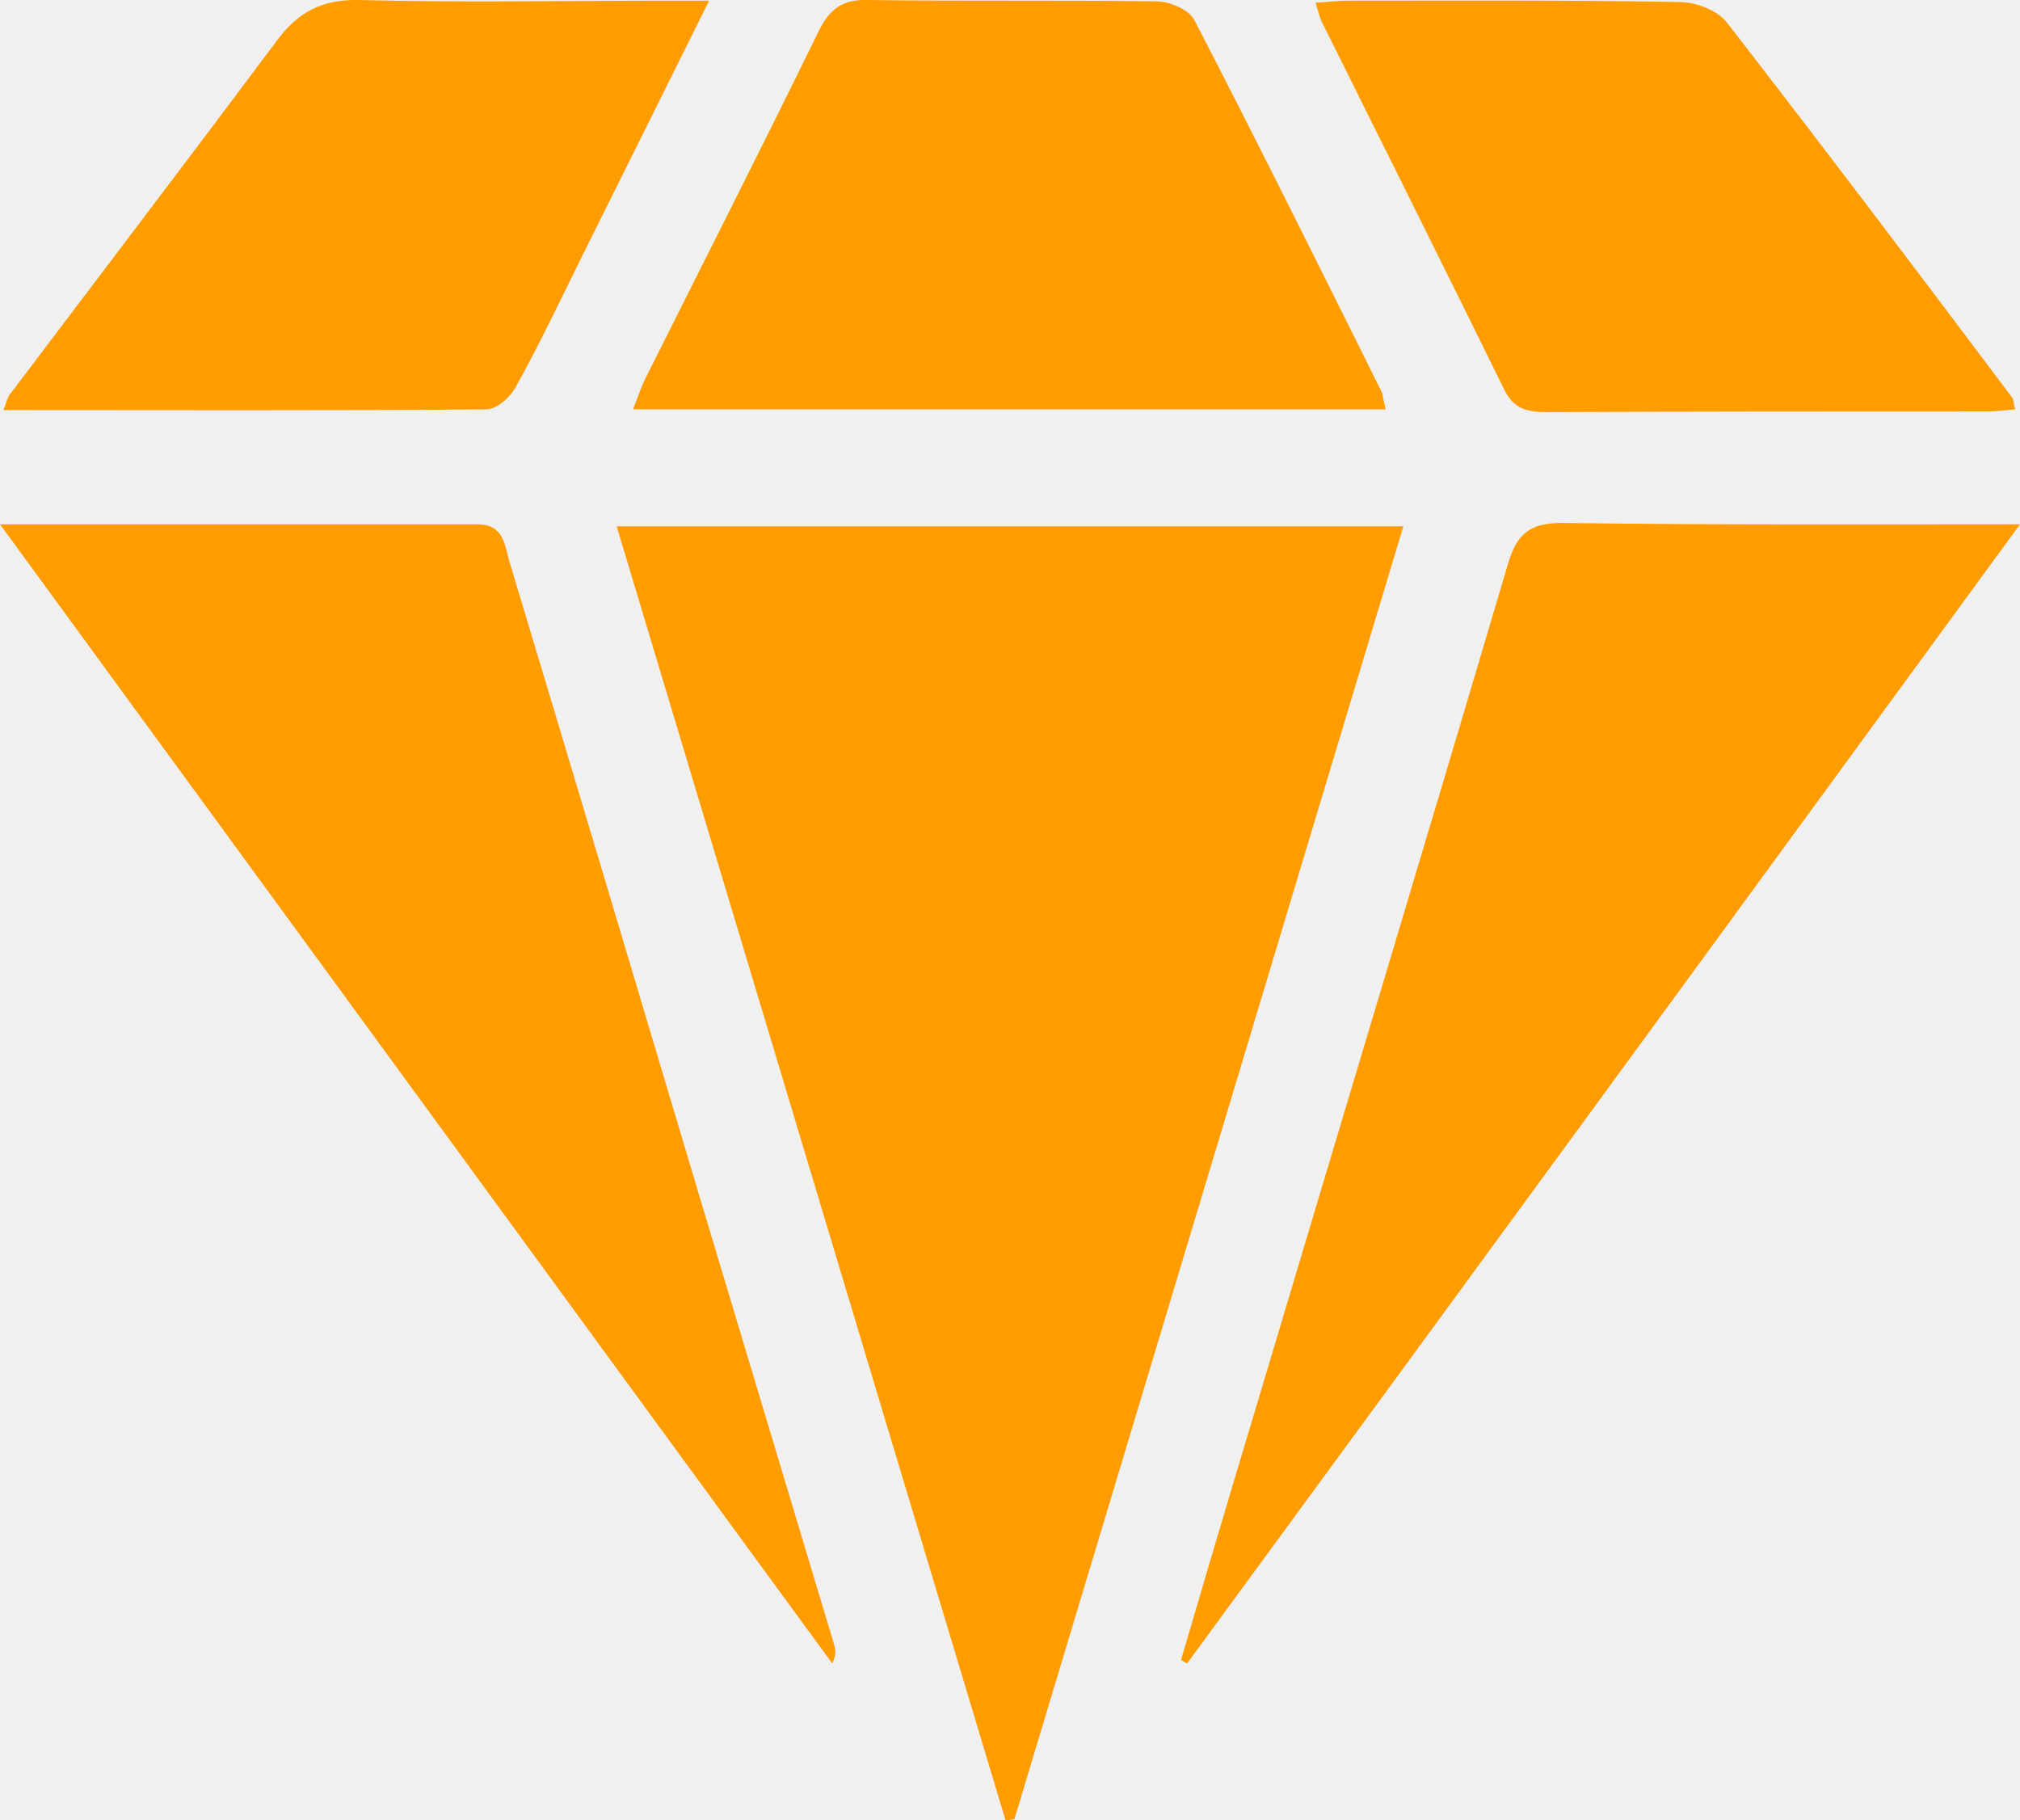
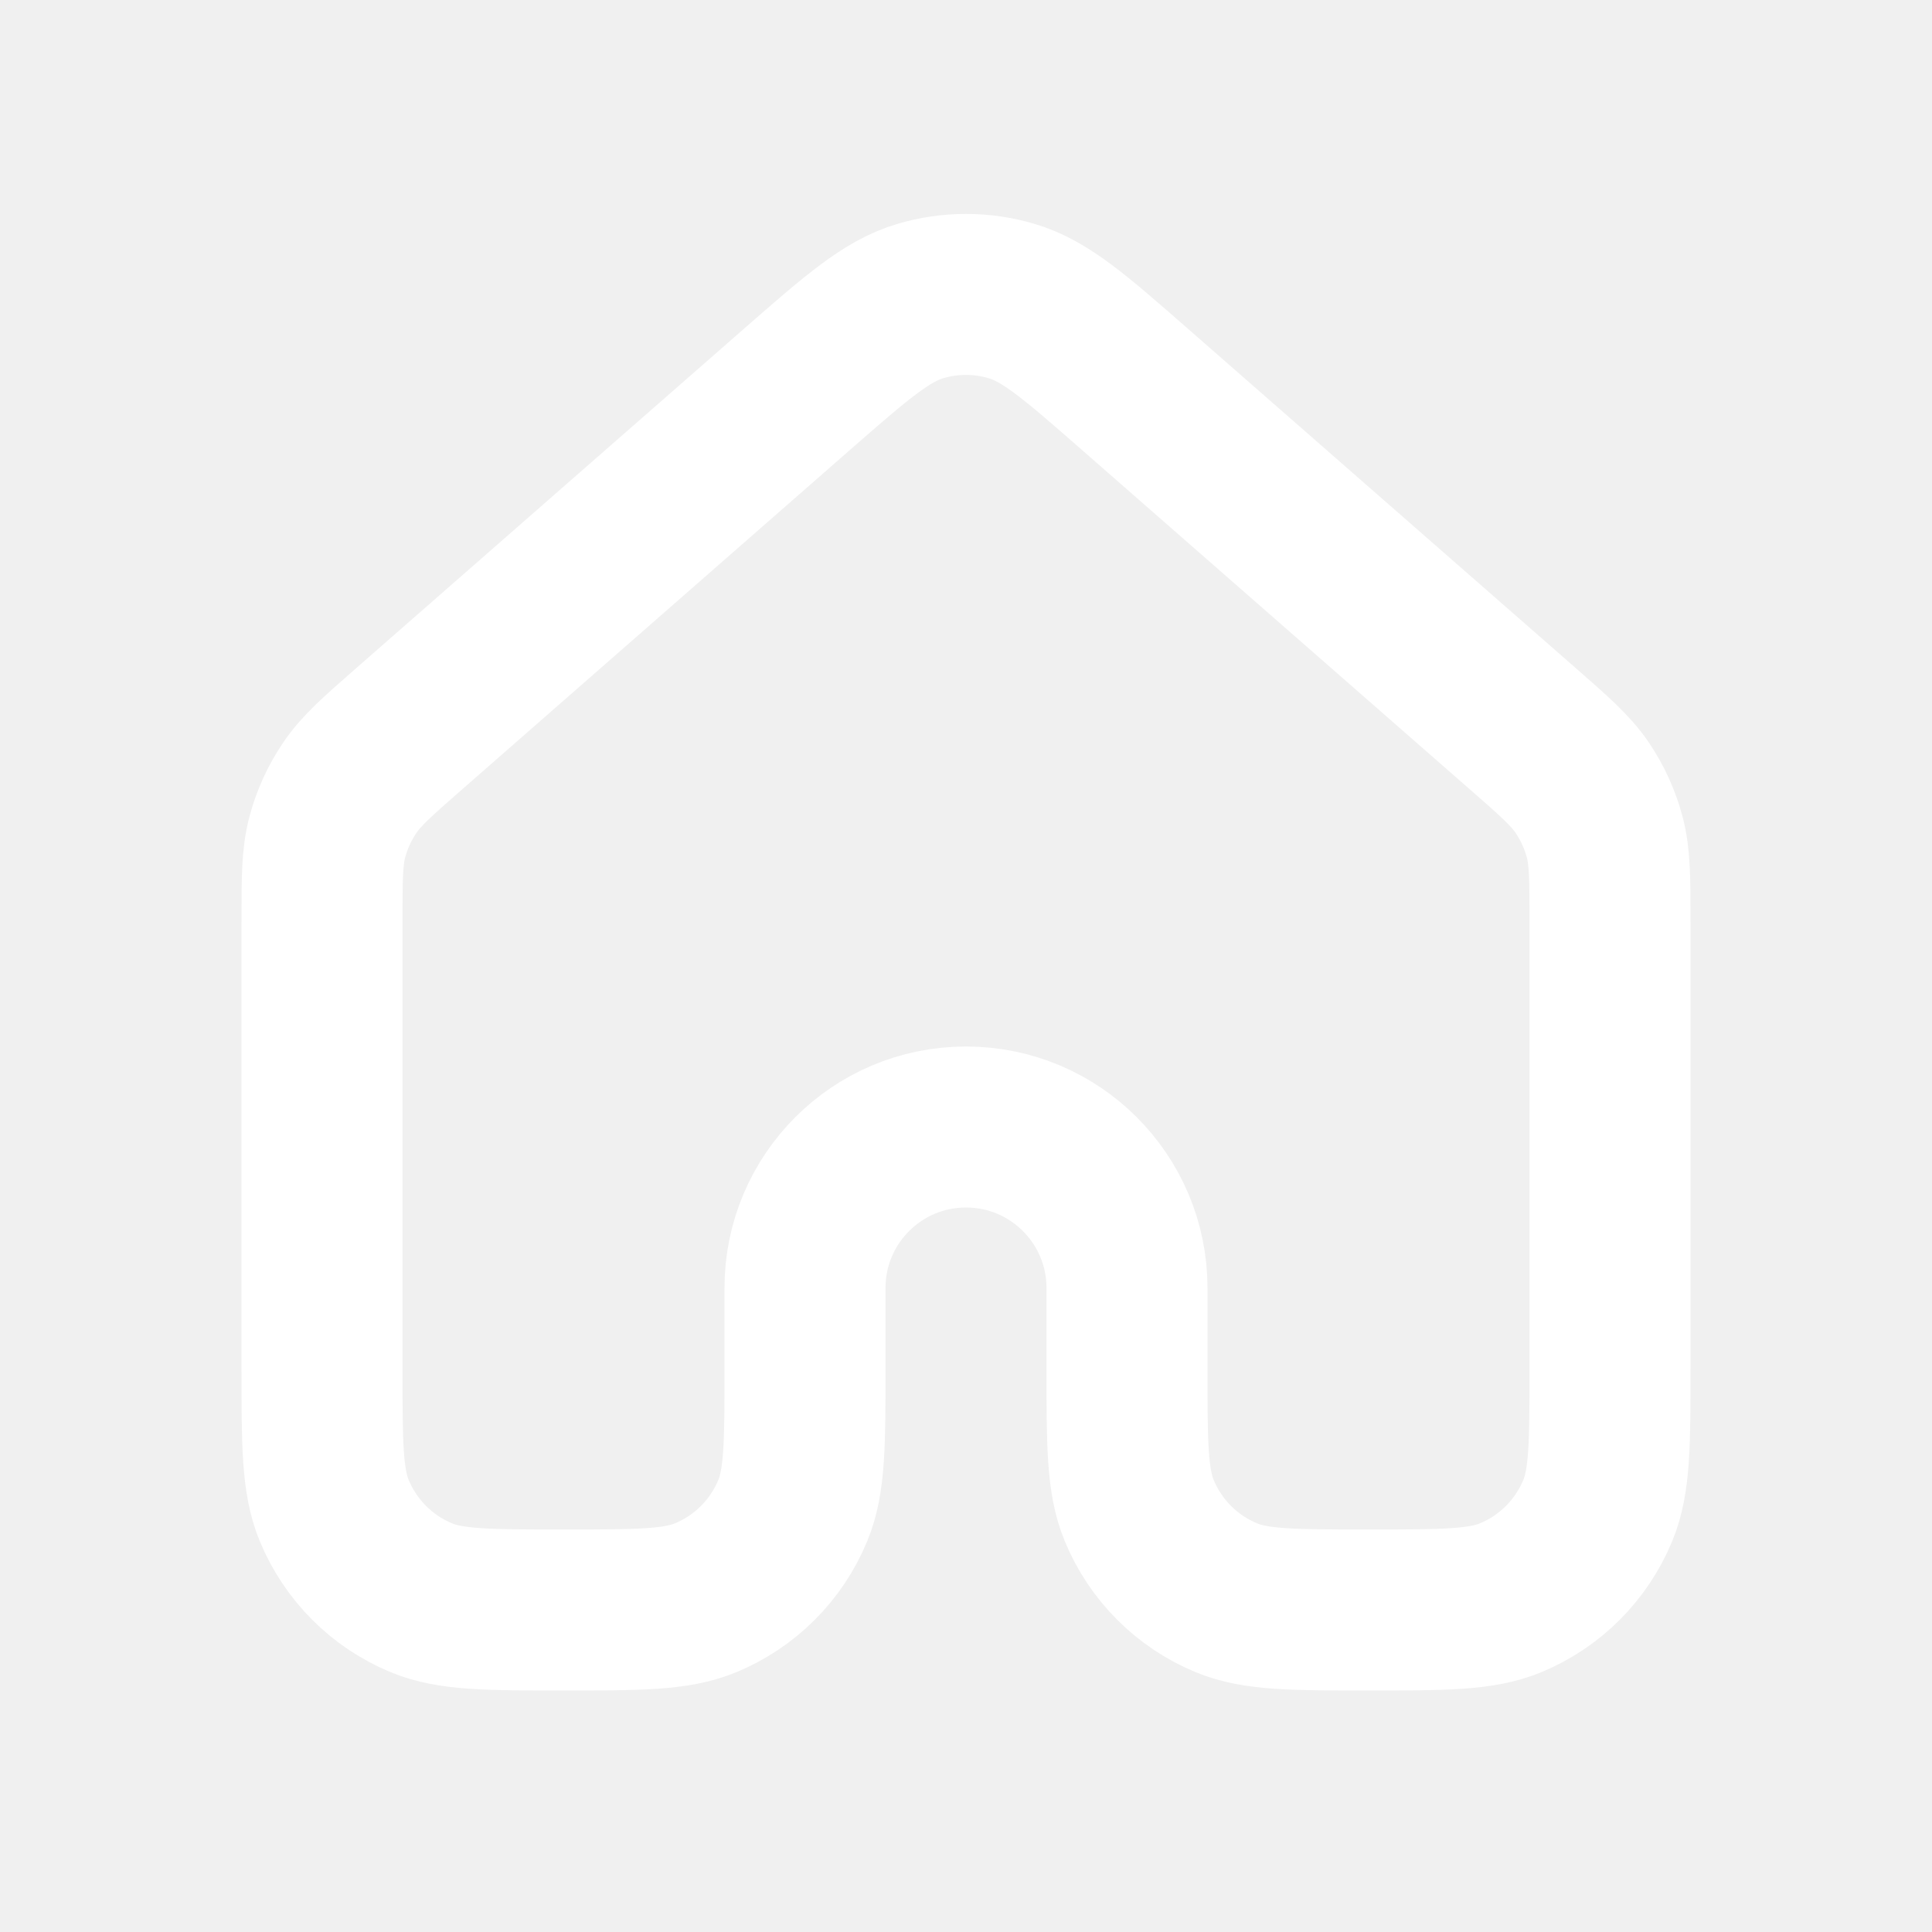
- <svg xmlns="http://www.w3.org/2000/svg" version="1.1" baseProfile="tiny" id="Layer_1" x="0px" y="0px" viewBox="0 0 297.1 267.6" overflow="visible" xml:space="preserve">
-   <g>
-     <path fill="#ff9c00" d="M90.7,77.4c39,0,76.9,0,115.7,0c-19.2,63.8-38.2,127-57.2,190.1c-0.4,0.1-0.9,0.1-1.3,0.2   C128.9,204.5,109.9,141.3,90.7,77.4z" />
-     <path fill="#ff9c00" d="M0,77.1c24.3,0,47.3,0,70.2,0c3.9,0,4,3,4.7,5.4c9.5,31.5,18.9,63,28.3,94.5c6.5,21.6,13,43.3,19.5,64.9   c0.2,0.8,0.3,1.5-0.3,2.7C81.8,189.1,41.3,133.6,0,77.1z" />
-     <path fill="#ff9c00" d="M297.1,77.1c-41.2,56.4-81.8,112-122.5,167.5c-0.3-0.2-0.6-0.3-0.9-0.5c3.4-11.6,6.8-23.1,10.3-34.7   c12.6-42.2,25.3-84.3,37.8-126.5c1.3-4.4,3.2-6,7.9-6C251.8,77.2,273.8,77.1,297.1,77.1z" />
-     <path fill="#ff9c00" d="M203.8,60.2c-37.1,0-73.5,0-110.7,0c0.7-1.8,1.2-3.3,1.9-4.7c8.5-17,17.1-33.9,25.4-50.9   c1.6-3.2,3.4-4.7,7.2-4.6c14.2,0.2,28.3,0,42.5,0.2c1.9,0,4.8,1.2,5.6,2.8c9.4,18.2,18.5,36.5,27.6,54.8   C203.4,58.3,203.5,59,203.8,60.2z" />
-     <path fill="#ff9c00" d="M104.3,0.1c-6.7,13.5-12.9,25.9-19,38.2c-3.1,6.3-6.1,12.6-9.5,18.7c-0.8,1.5-2.8,3.2-4.3,3.2   c-23.5,0.2-46.9,0.1-71,0.1c0.5-1.2,0.6-2,1.1-2.5C14.6,40.6,27.7,23.4,40.7,6c3.1-4.2,6.6-6.1,12.1-6C68,0.4,83.1,0.1,98.3,0.1   C99.9,0.1,101.5,0.1,104.3,0.1z" />
-     <path fill="#ff9c00" d="M193.5,0.4c1.9-0.1,3.3-0.3,4.7-0.3c16.3,0,32.6-0.1,48.9,0.2c2.3,0,5.4,1.2,6.8,2.9   c14.2,18.3,28.1,36.7,42,55.2c0.3,0.3,0.2,0.9,0.5,1.8c-1.4,0.1-2.7,0.3-3.9,0.3c-21.6,0-43.3,0-64.9,0.1c-2.9,0-5-0.4-6.4-3.4   c-8.8-17.9-17.7-35.7-26.6-53.6C194.1,2.7,193.9,1.7,193.5,0.4z" />
+ <svg xmlns="http://www.w3.org/2000/svg" viewBox="0 0 24 24" fill="none">
+   <g id="Style=Line">
+     <path id="Vector" d="M20 17V11.452C20 10.918 20 10.651 19.935 10.402C19.877 10.182 19.782 9.973 19.655 9.785C19.51 9.572 19.31 9.396 18.907 9.044L14.107 4.844C13.361 4.191 12.988 3.864 12.567 3.74C12.197 3.63 11.803 3.63 11.432 3.74C11.013 3.864 10.64 4.19 9.894 4.842L5.093 9.044C4.691 9.396 4.49 9.572 4.346 9.785C4.218 9.973 4.123 10.182 4.065 10.402C4 10.651 4 10.918 4 11.452V17C4 17.932 4 18.398 4.152 18.765C4.355 19.255 4.744 19.645 5.234 19.848C5.602 20 6.068 20 7 20C7.932 20 8.398 20 8.766 19.848C9.256 19.645 9.645 19.256 9.848 18.765C10 18.398 10 17.932 10 17V16C10 14.896 10.895 14 12 14C13.105 14 14 14.896 14 16V17C14 17.932 14 18.398 14.152 18.765C14.355 19.256 14.744 19.645 15.234 19.848C15.602 20 16.068 20 17 20C17.932 20 18.398 20 18.766 19.848C19.256 19.645 19.645 19.255 19.848 18.765C20 18.398 20 17.932 20 17Z" stroke="white" stroke-width="2" stroke-linecap="round" stroke-linejoin="round" />
  </g>
</svg>
